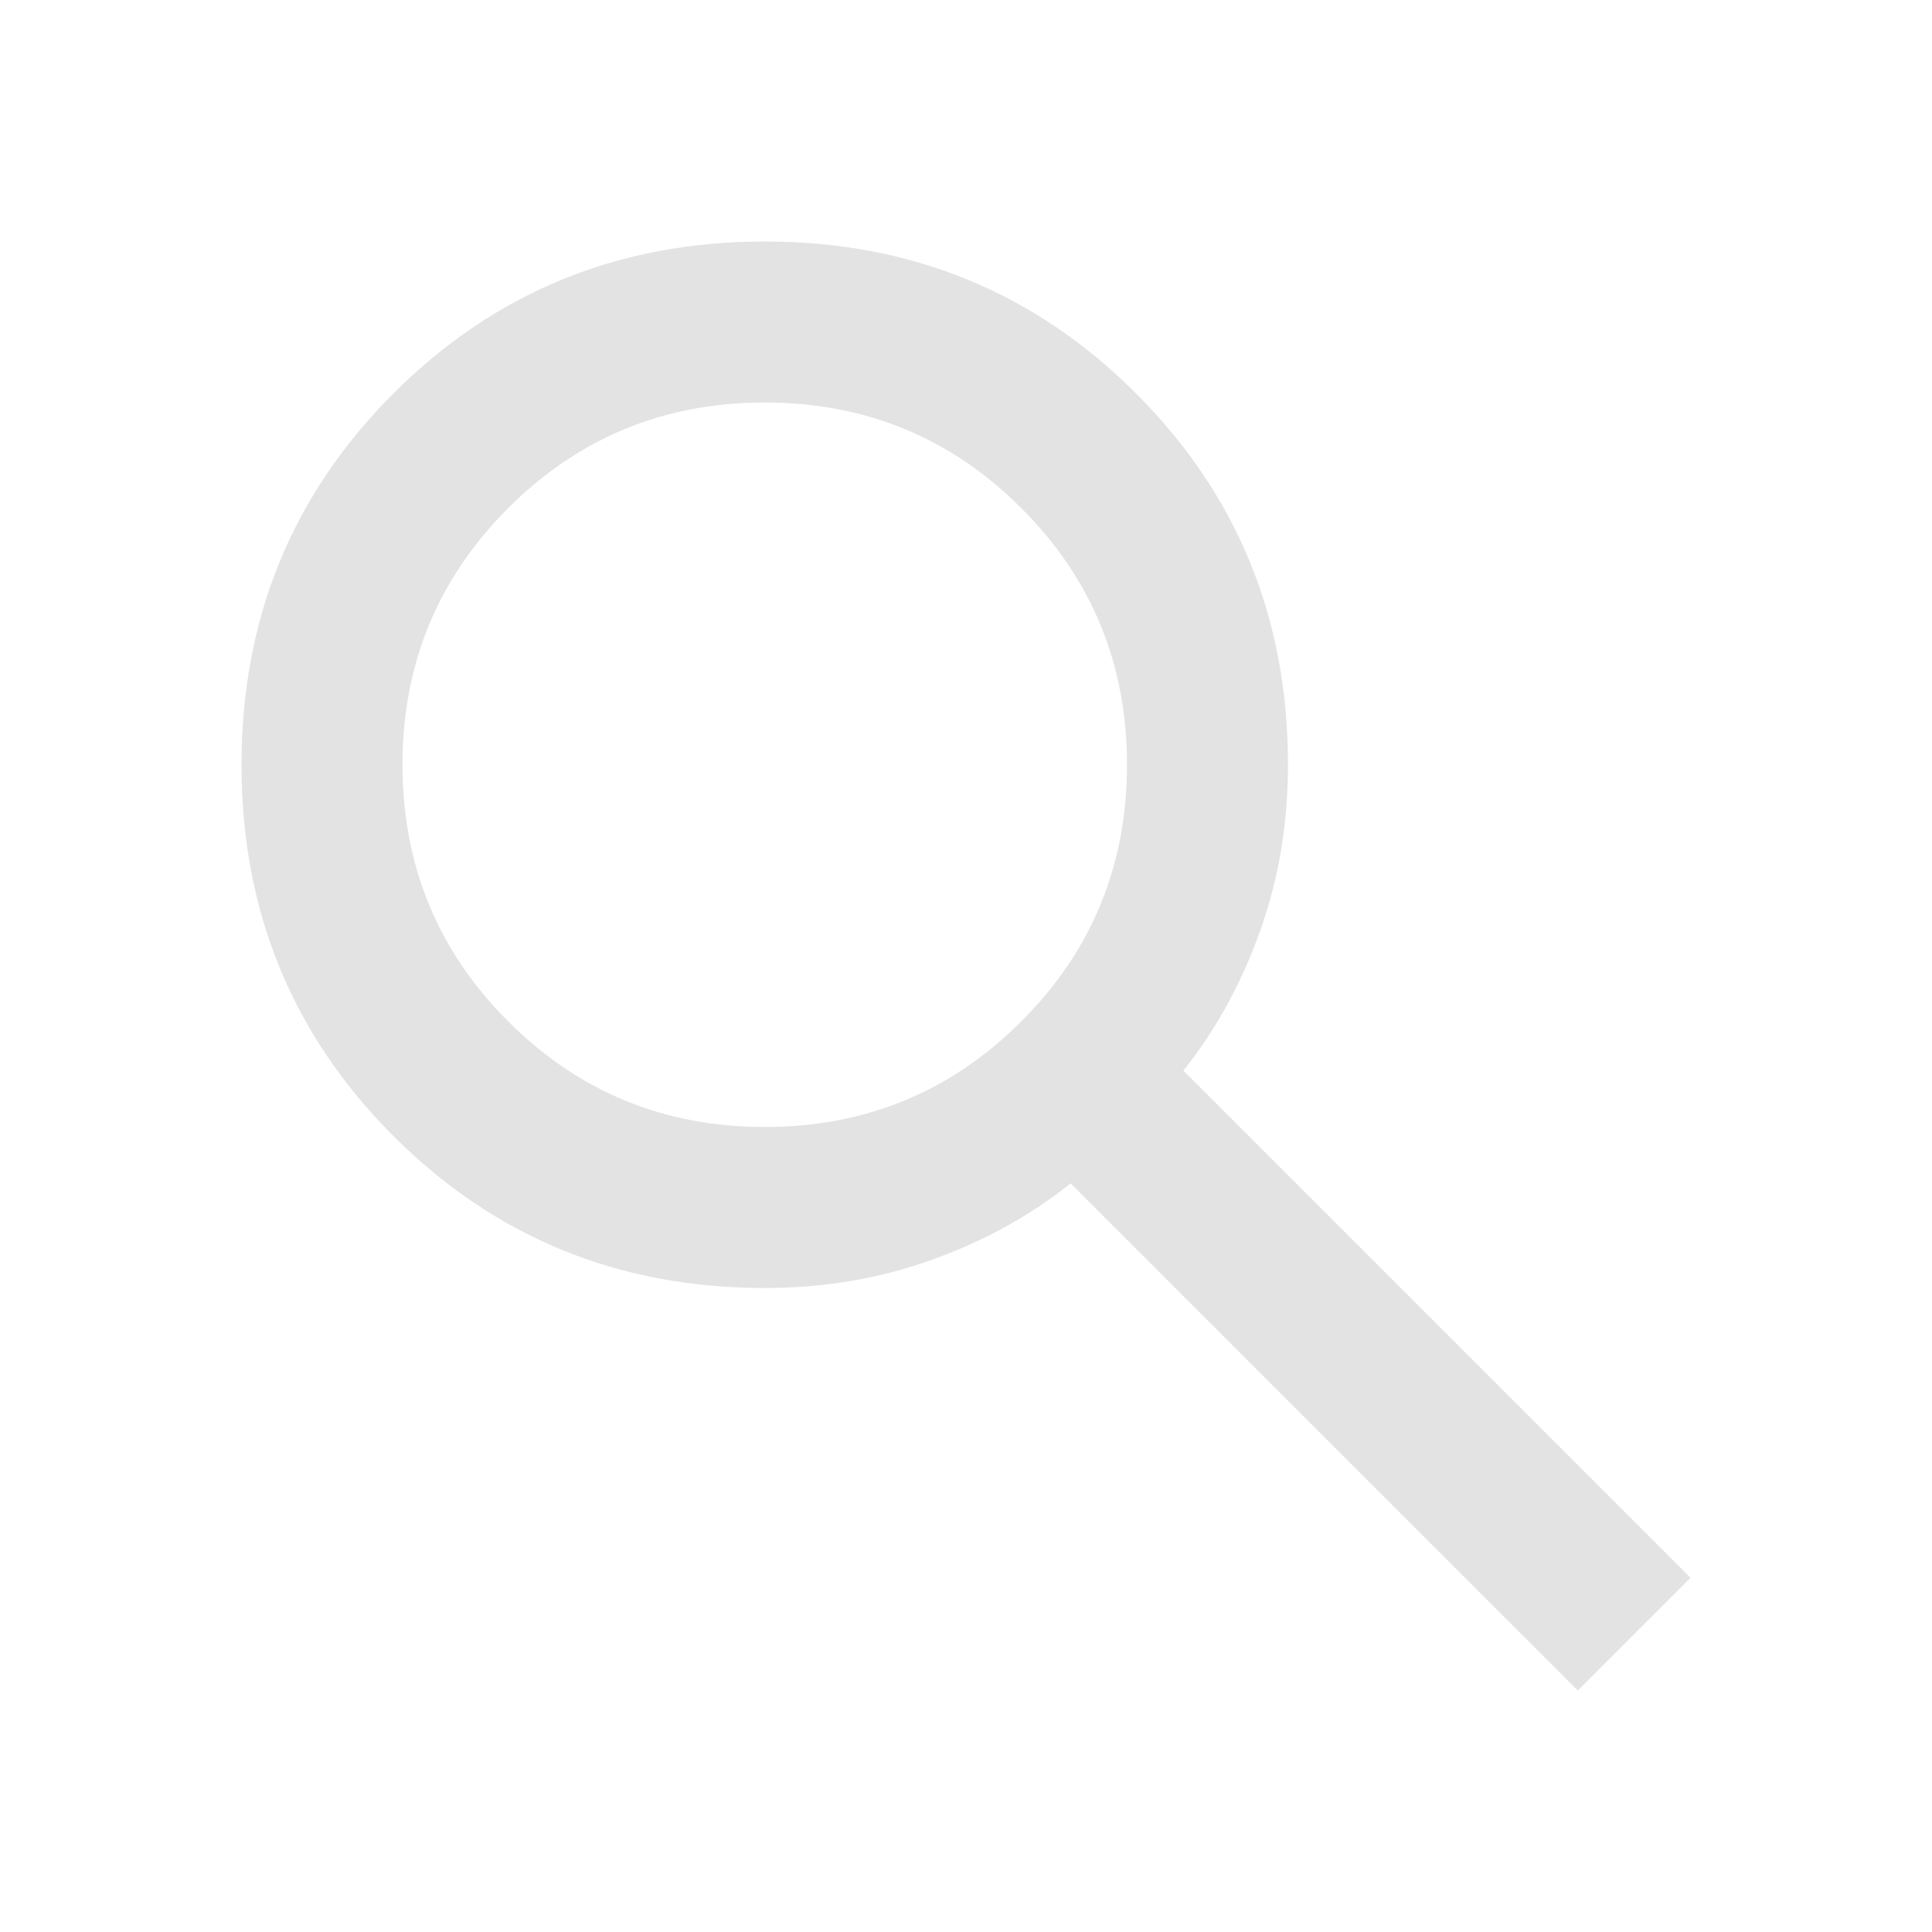
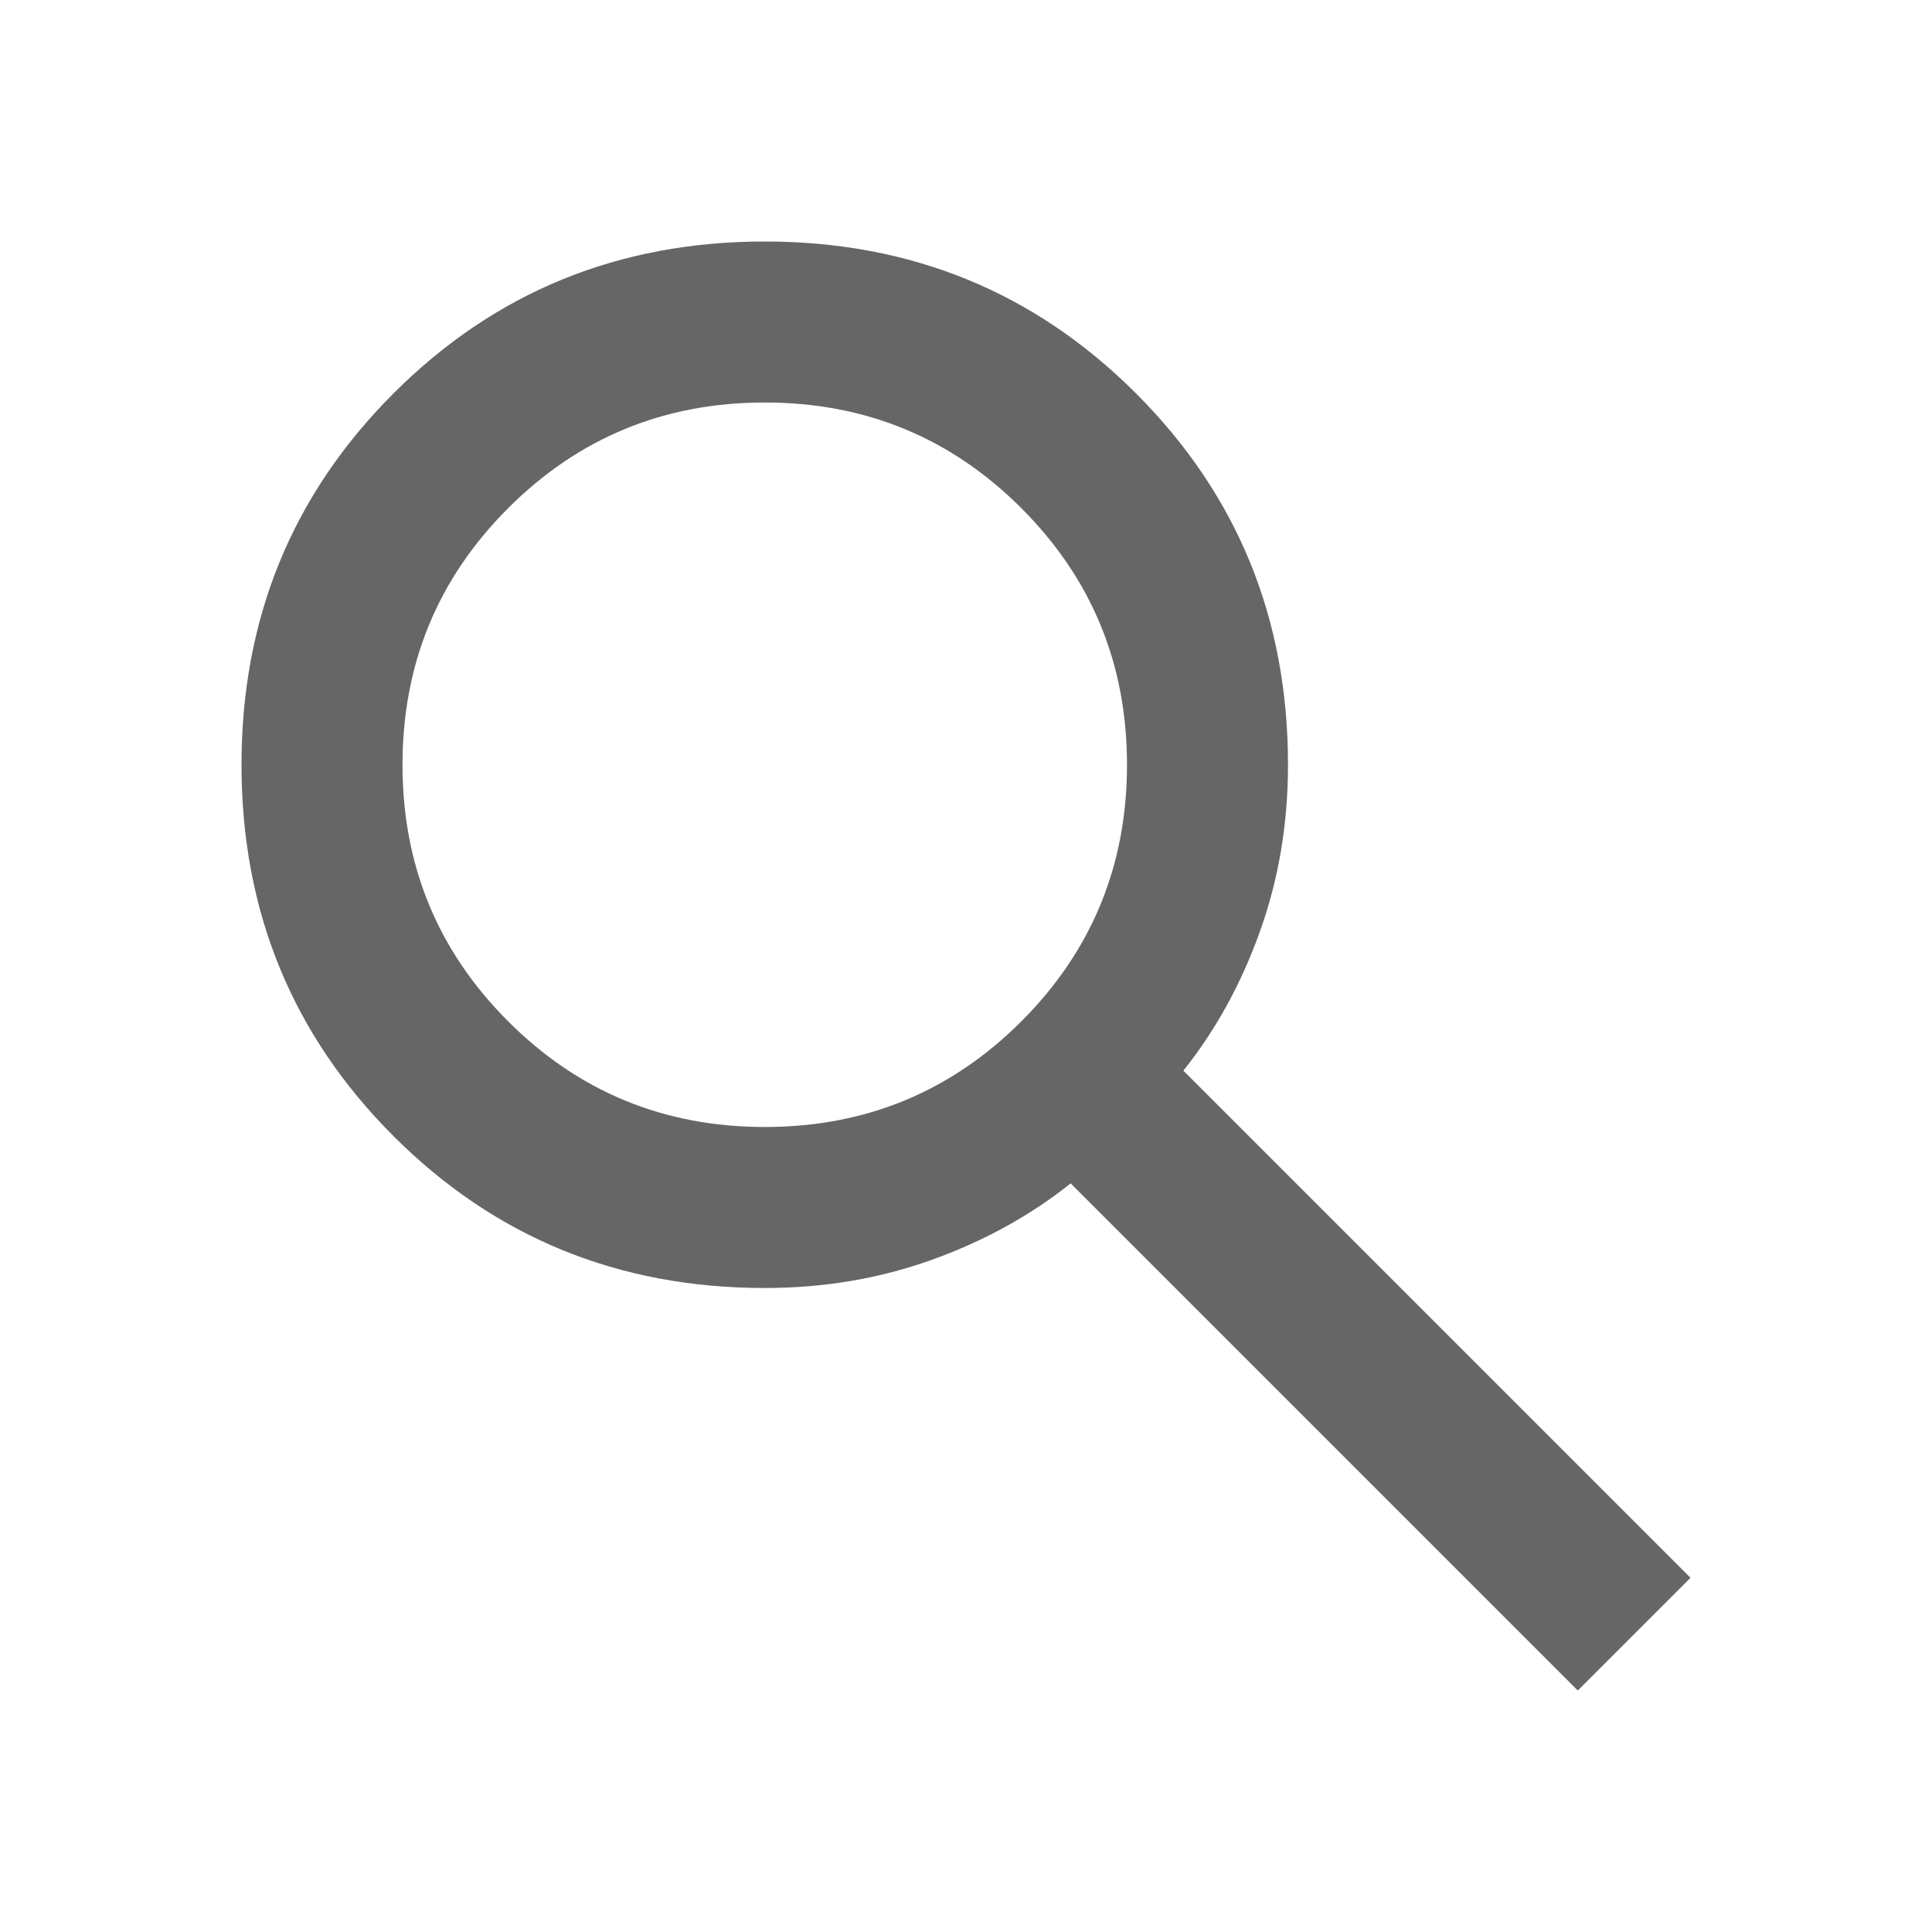
- <svg xmlns="http://www.w3.org/2000/svg" height="24px" viewBox="0 -960 960 960" width="24px" fill="#e3e3e3">
+ <svg xmlns="http://www.w3.org/2000/svg" height="24px" viewBox="0 -960 960 960" width="24px" fill="#666666">
  <path d="M784-120 532-372q-30 24-69 38t-83 14q-109 0-184.5-75.5T120-580q0-109 75.5-184.5T380-840q109 0 184.5 75.5T640-580q0 44-14 83t-38 69l252 252-56 56ZM380-400q75 0 127.5-52.5T560-580q0-75-52.5-127.5T380-760q-75 0-127.5 52.5T200-580q0 75 52.5 127.5T380-400Z" />
</svg>
